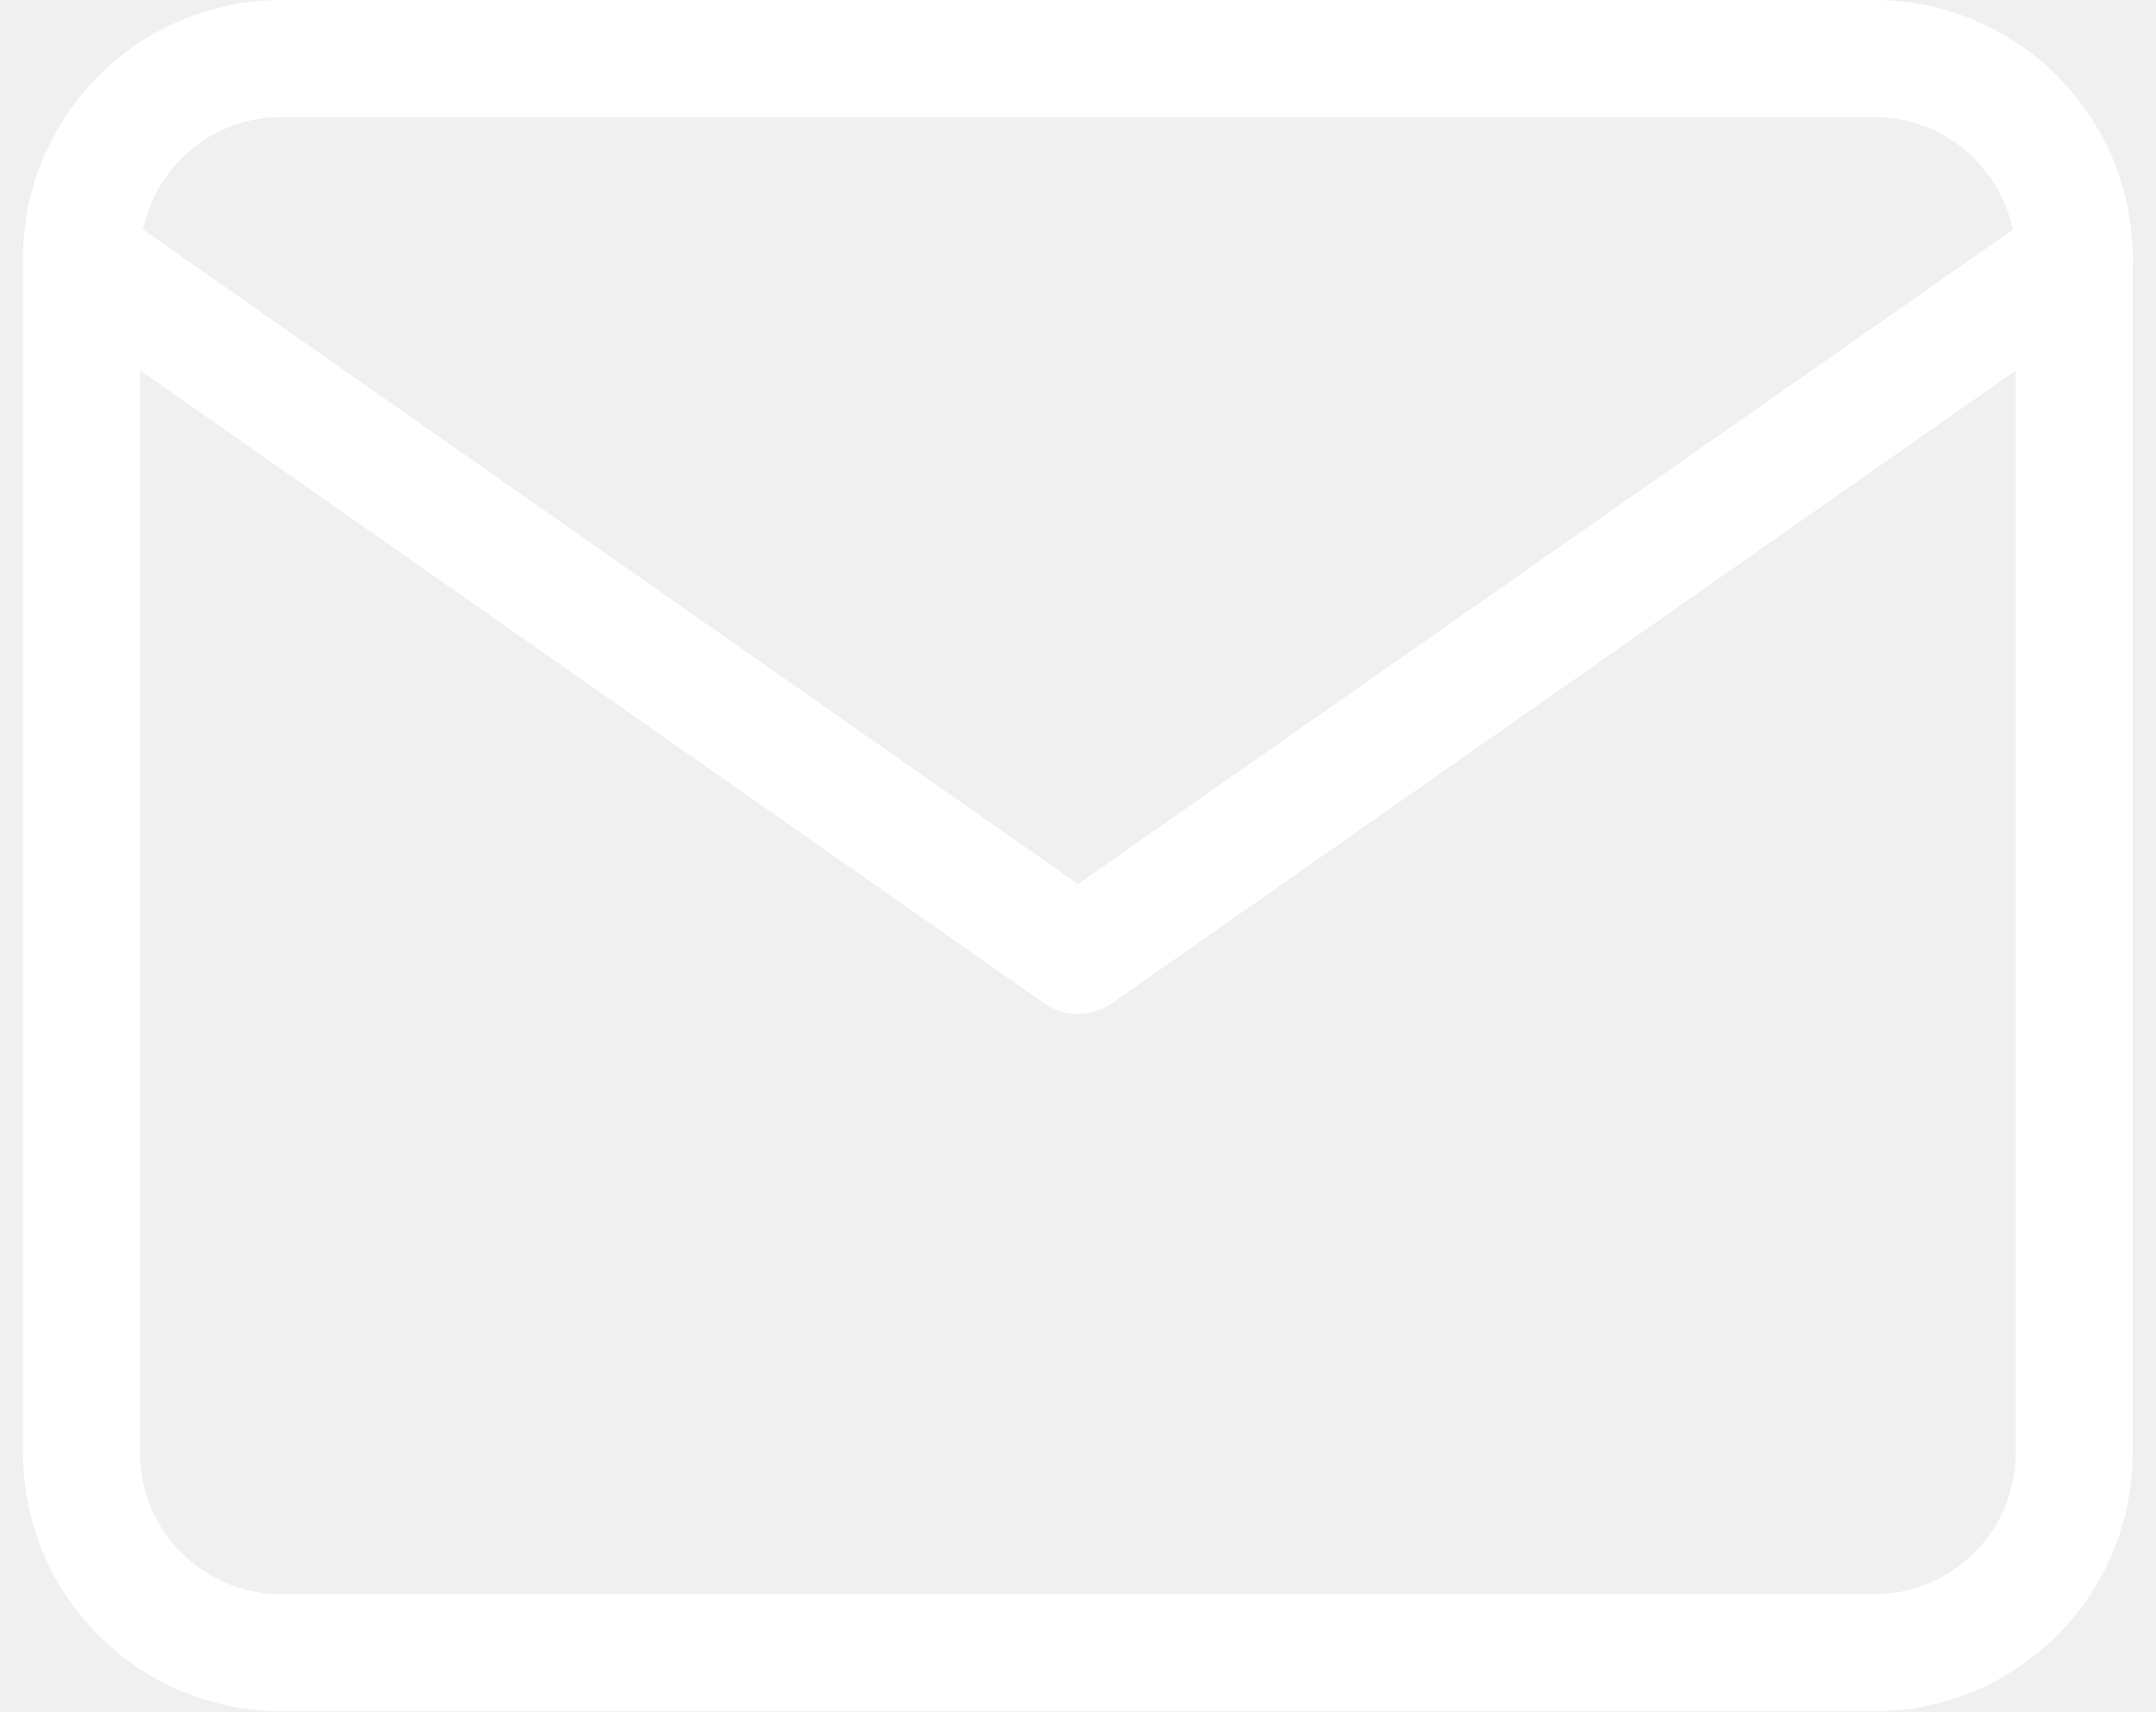
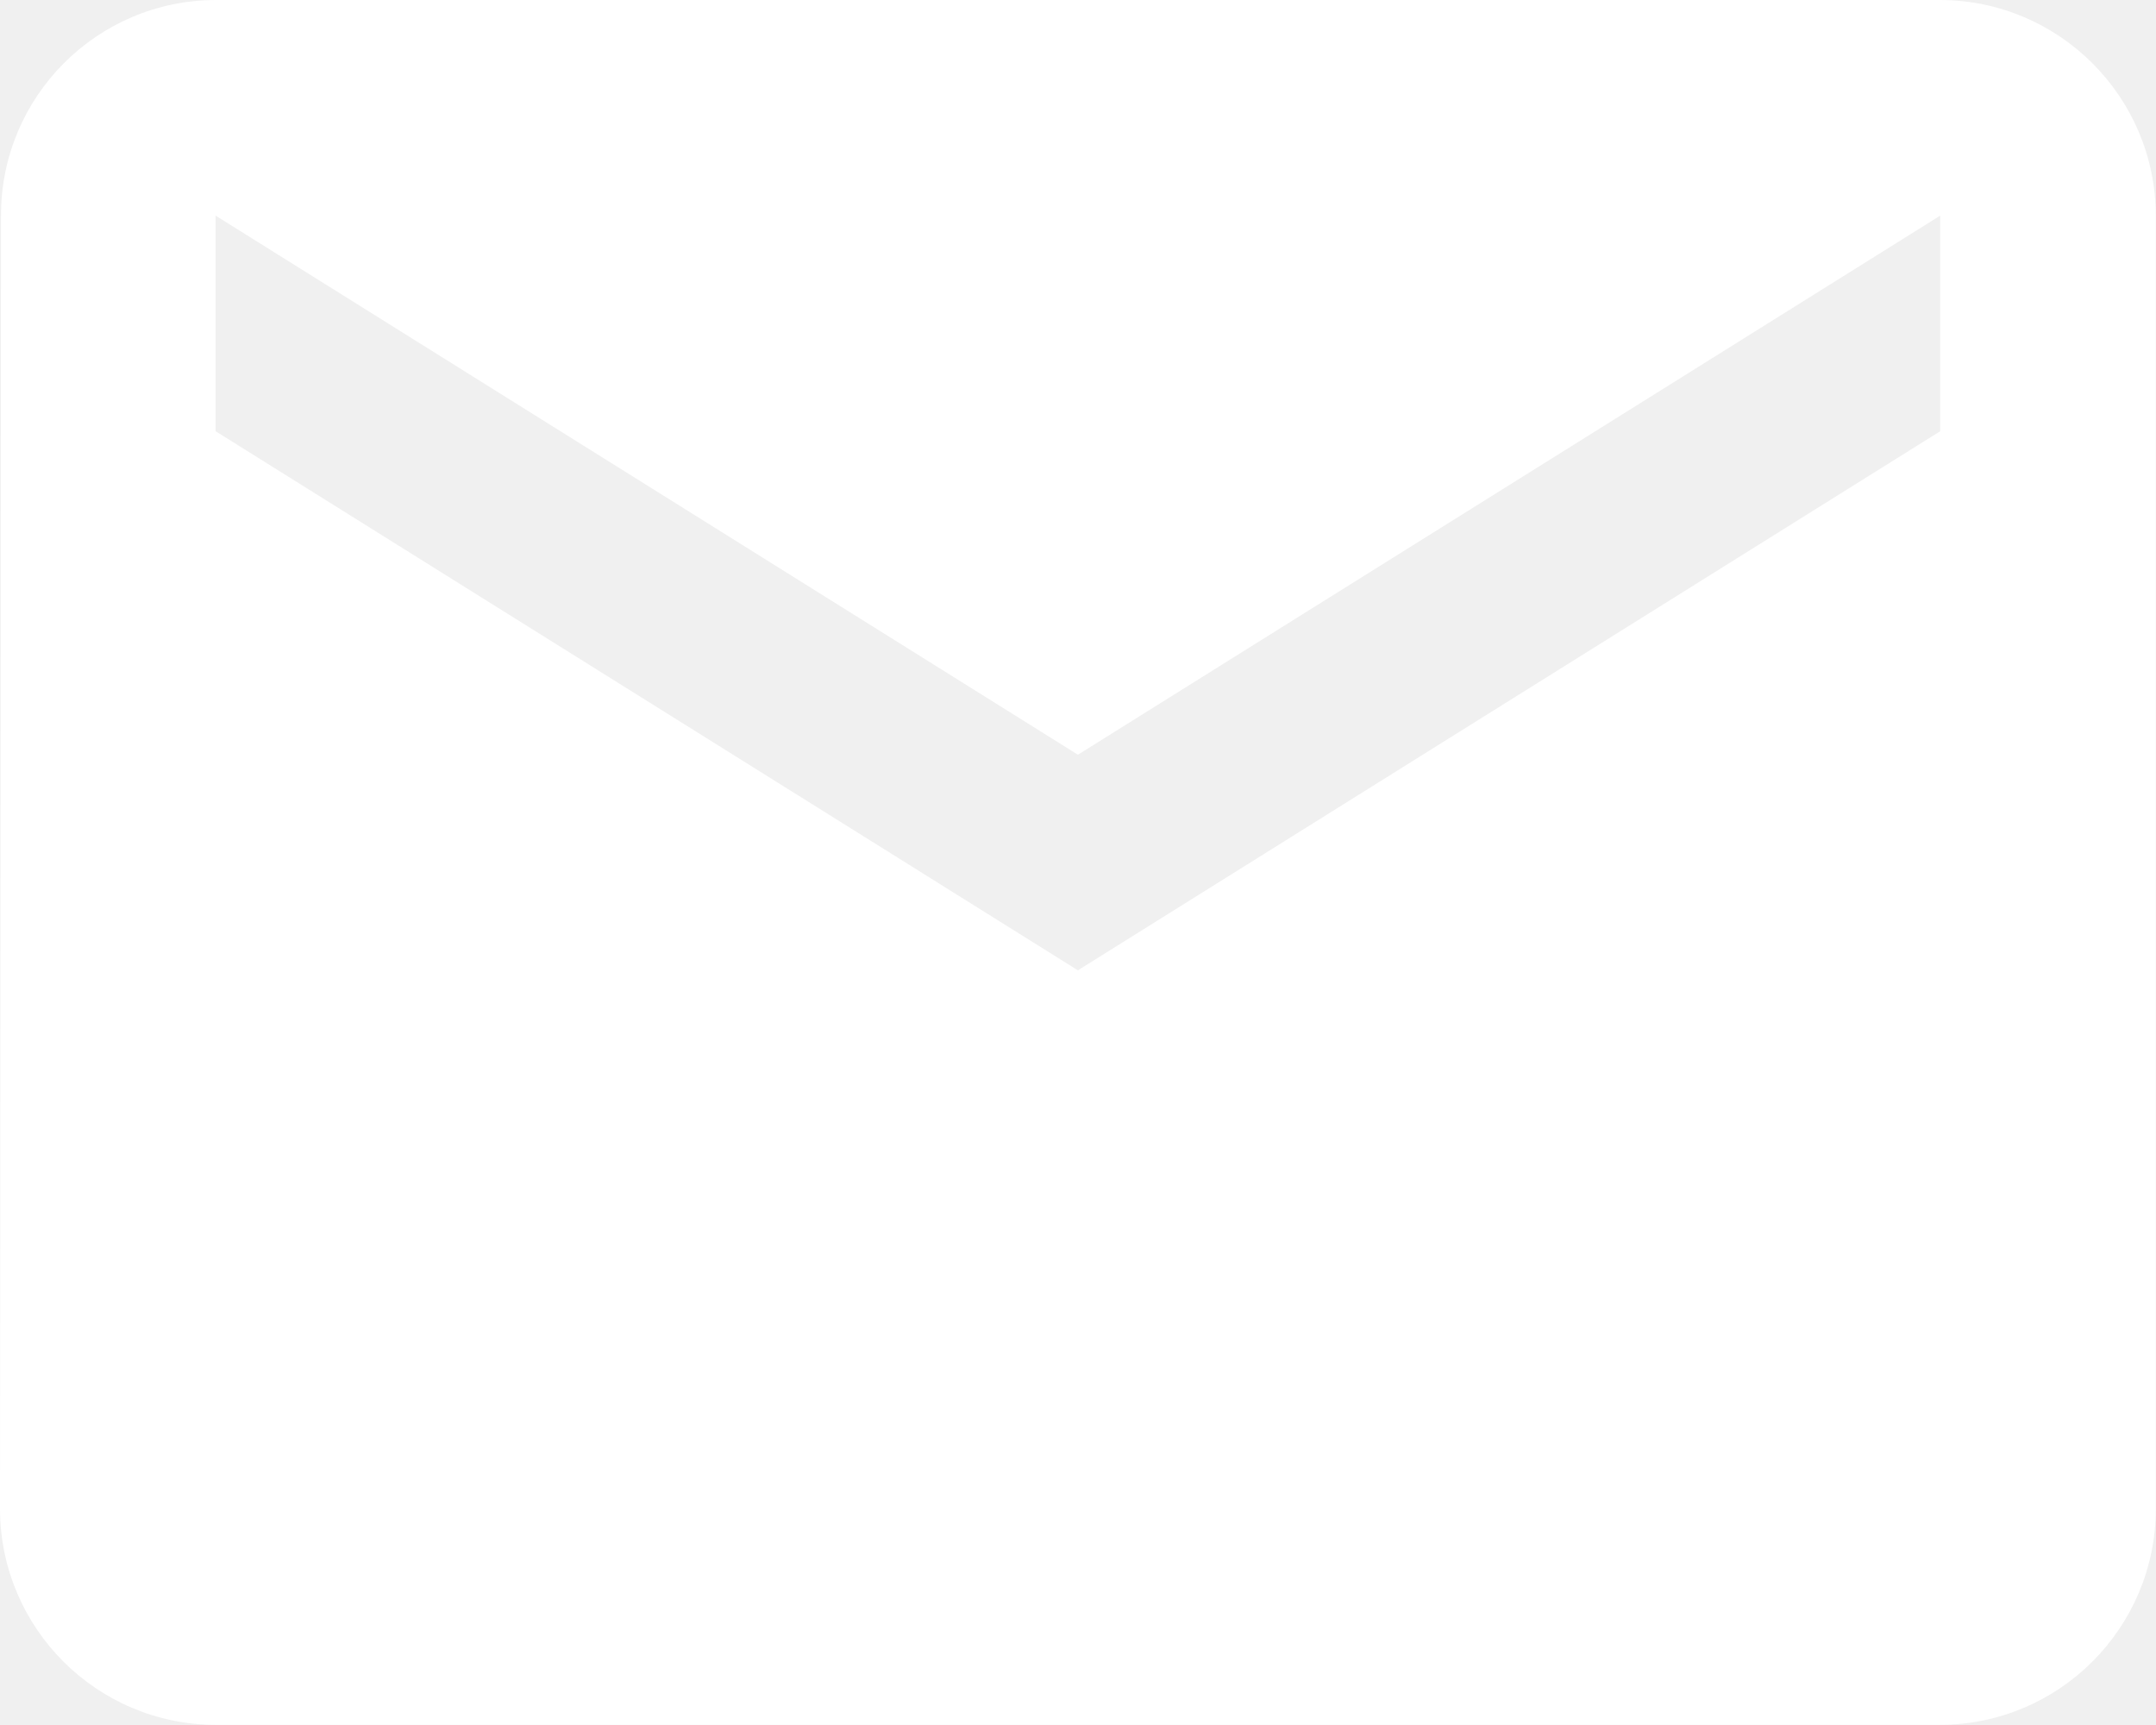
- <svg xmlns="http://www.w3.org/2000/svg" width="18.42" height="14.622" viewBox="0 0 18.42 14.622">
-   <g id="Icon_feather-mail" data-name="Icon feather-mail" transform="translate(-2.304 -5.5)">
-     <path id="Pfad_41" data-name="Pfad 41" d="M4.7,6H18.325a1.708,1.708,0,0,1,1.7,1.7V17.919a1.708,1.708,0,0,1-1.7,1.7H4.7a1.708,1.708,0,0,1-1.7-1.7V7.7A1.708,1.708,0,0,1,4.7,6Z" fill="none" stroke="#fff" stroke-linecap="round" stroke-linejoin="round" stroke-width="1" />
-     <path id="Pfad_42" data-name="Pfad 42" d="M20.028,9l-8.514,5.96L3,9" transform="translate(0 -1.297)" fill="none" stroke="#fff" stroke-linecap="round" stroke-linejoin="round" stroke-width="1" />
-   </g>
+ <svg xmlns="http://www.w3.org/2000/svg" width="12.831" height="10.264" viewBox="0 0 12.831 10.264">
+   <path id="Icon_material-email" data-name="Icon material-email" d="M14.547,6H4.283A1.281,1.281,0,0,0,3.006,7.283L3,14.981a1.287,1.287,0,0,0,1.283,1.283H14.547a1.287,1.287,0,0,0,1.283-1.283v-7.7A1.287,1.287,0,0,0,14.547,6Zm0,2.566L9.415,11.774,4.283,8.566V7.283l5.132,3.208,5.132-3.208Z" transform="translate(-3 -6)" fill="#fff" />
</svg>
